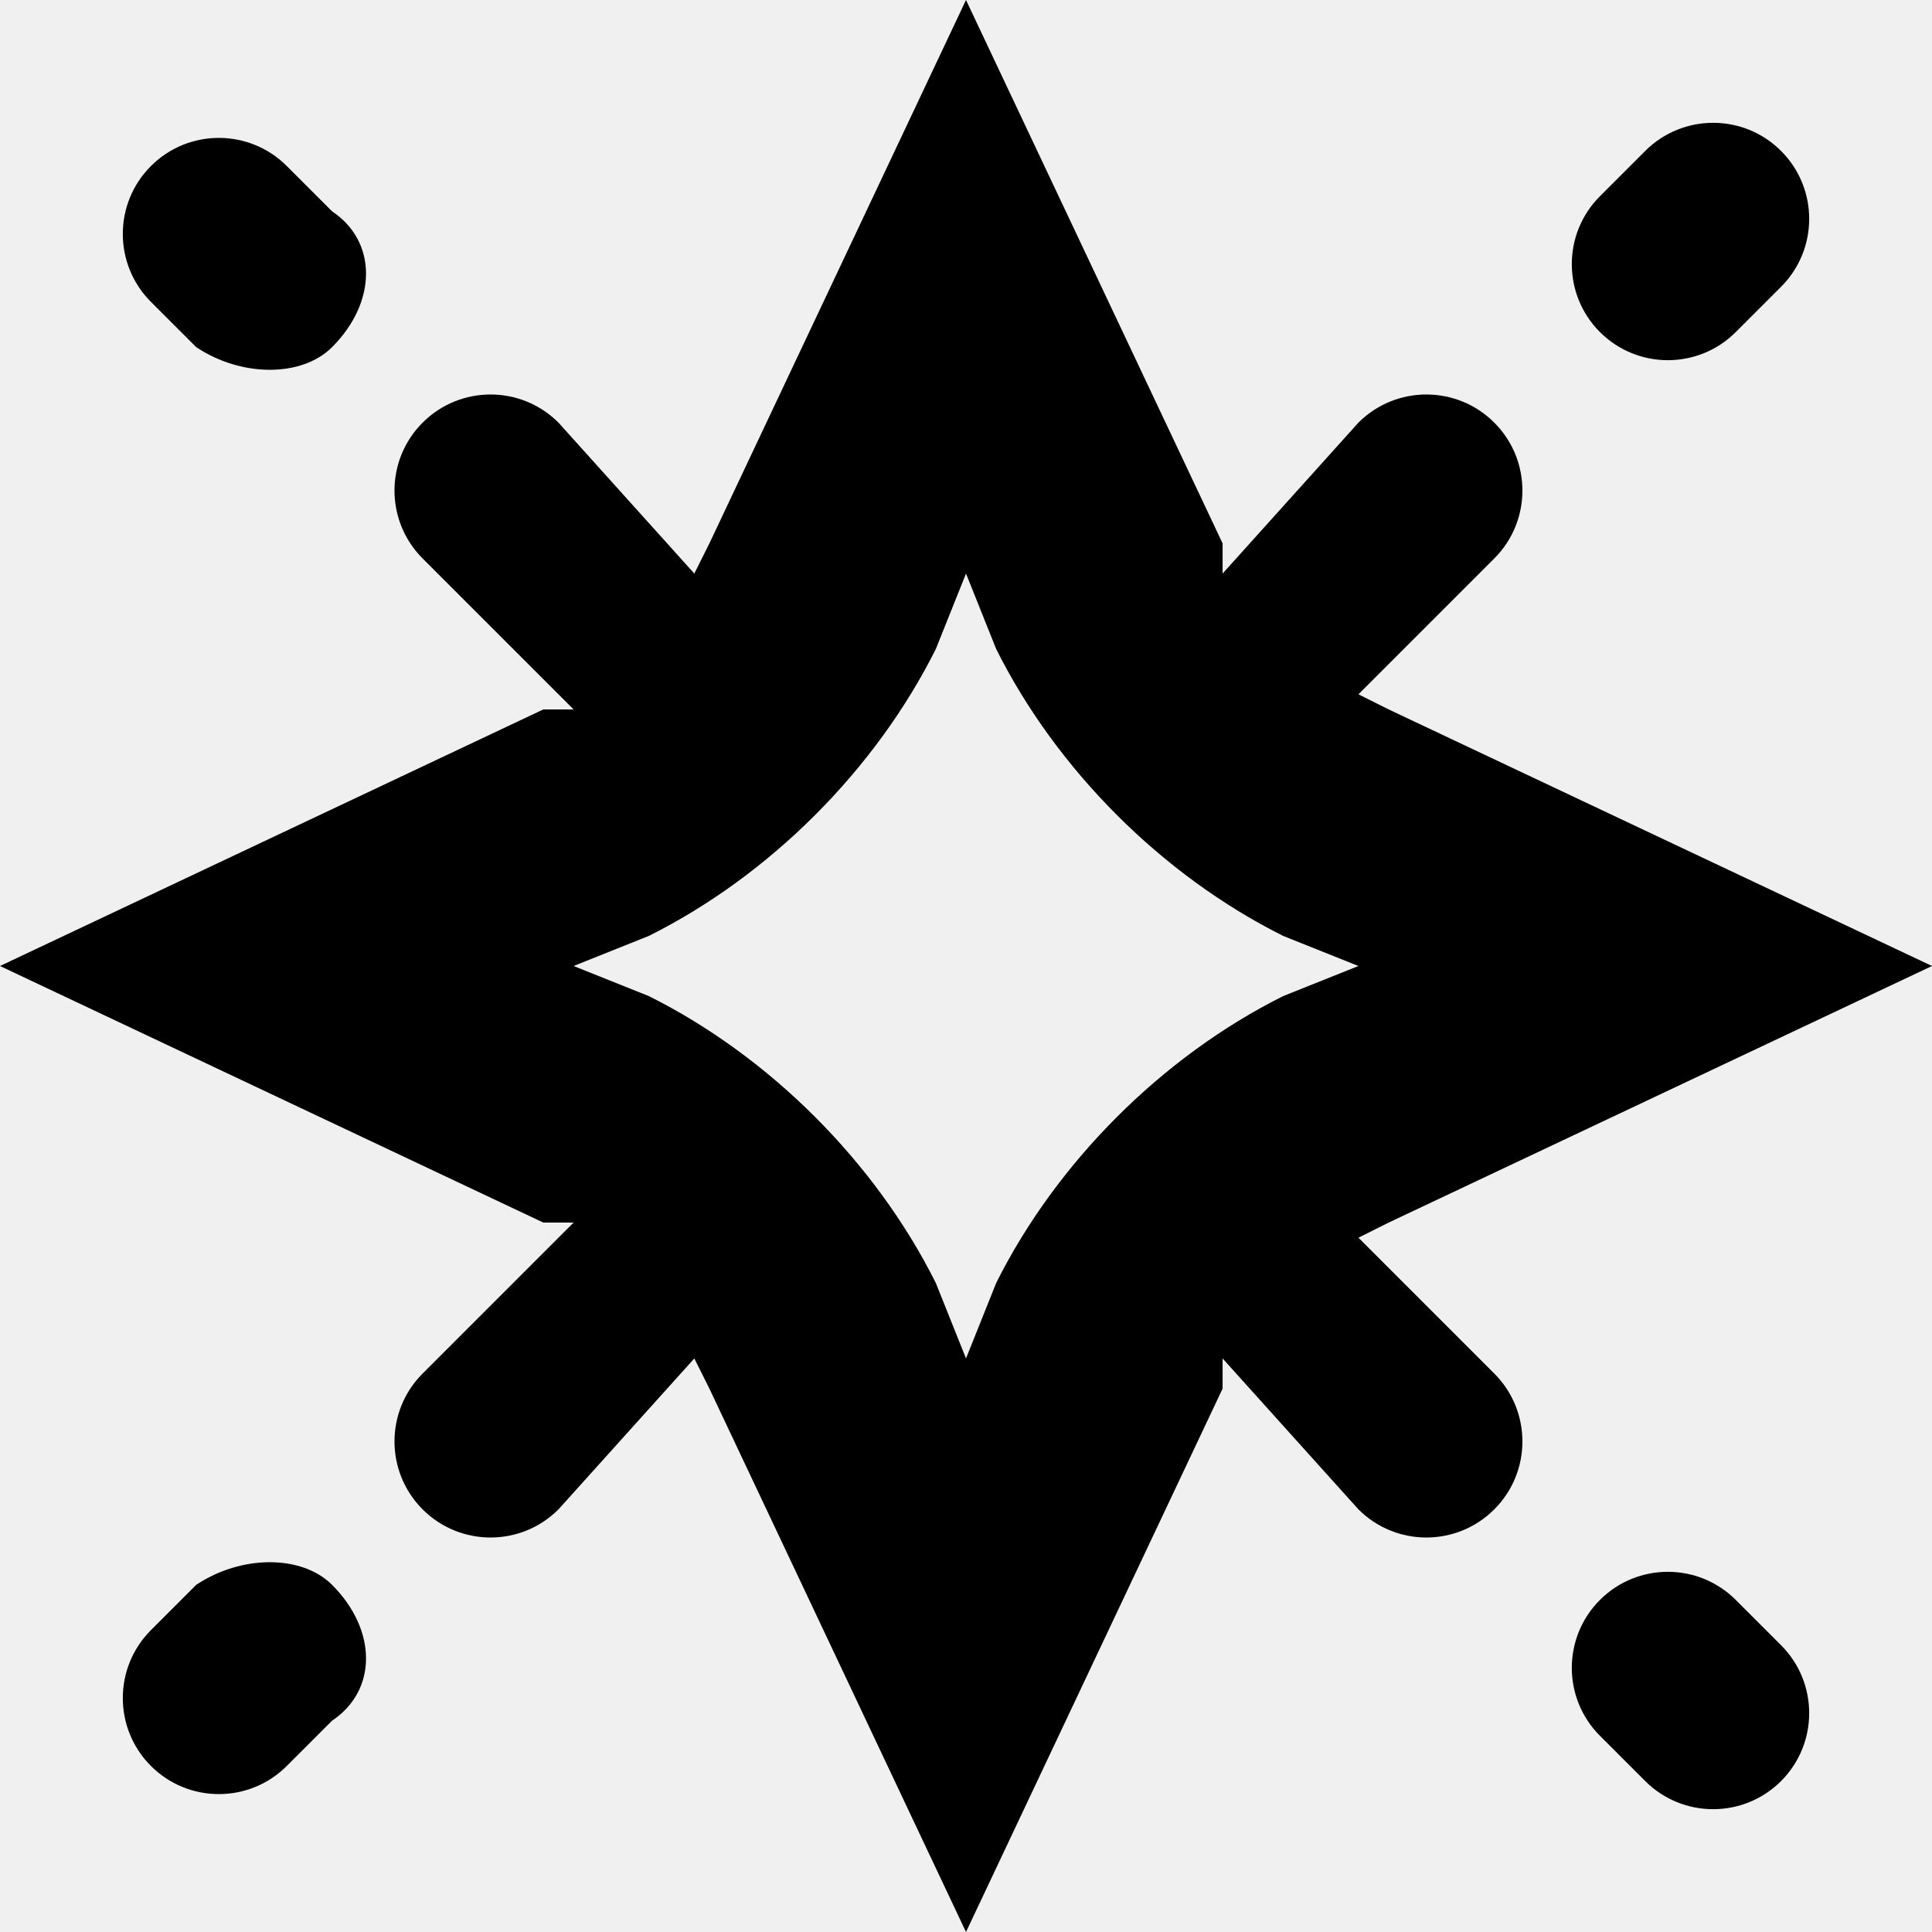
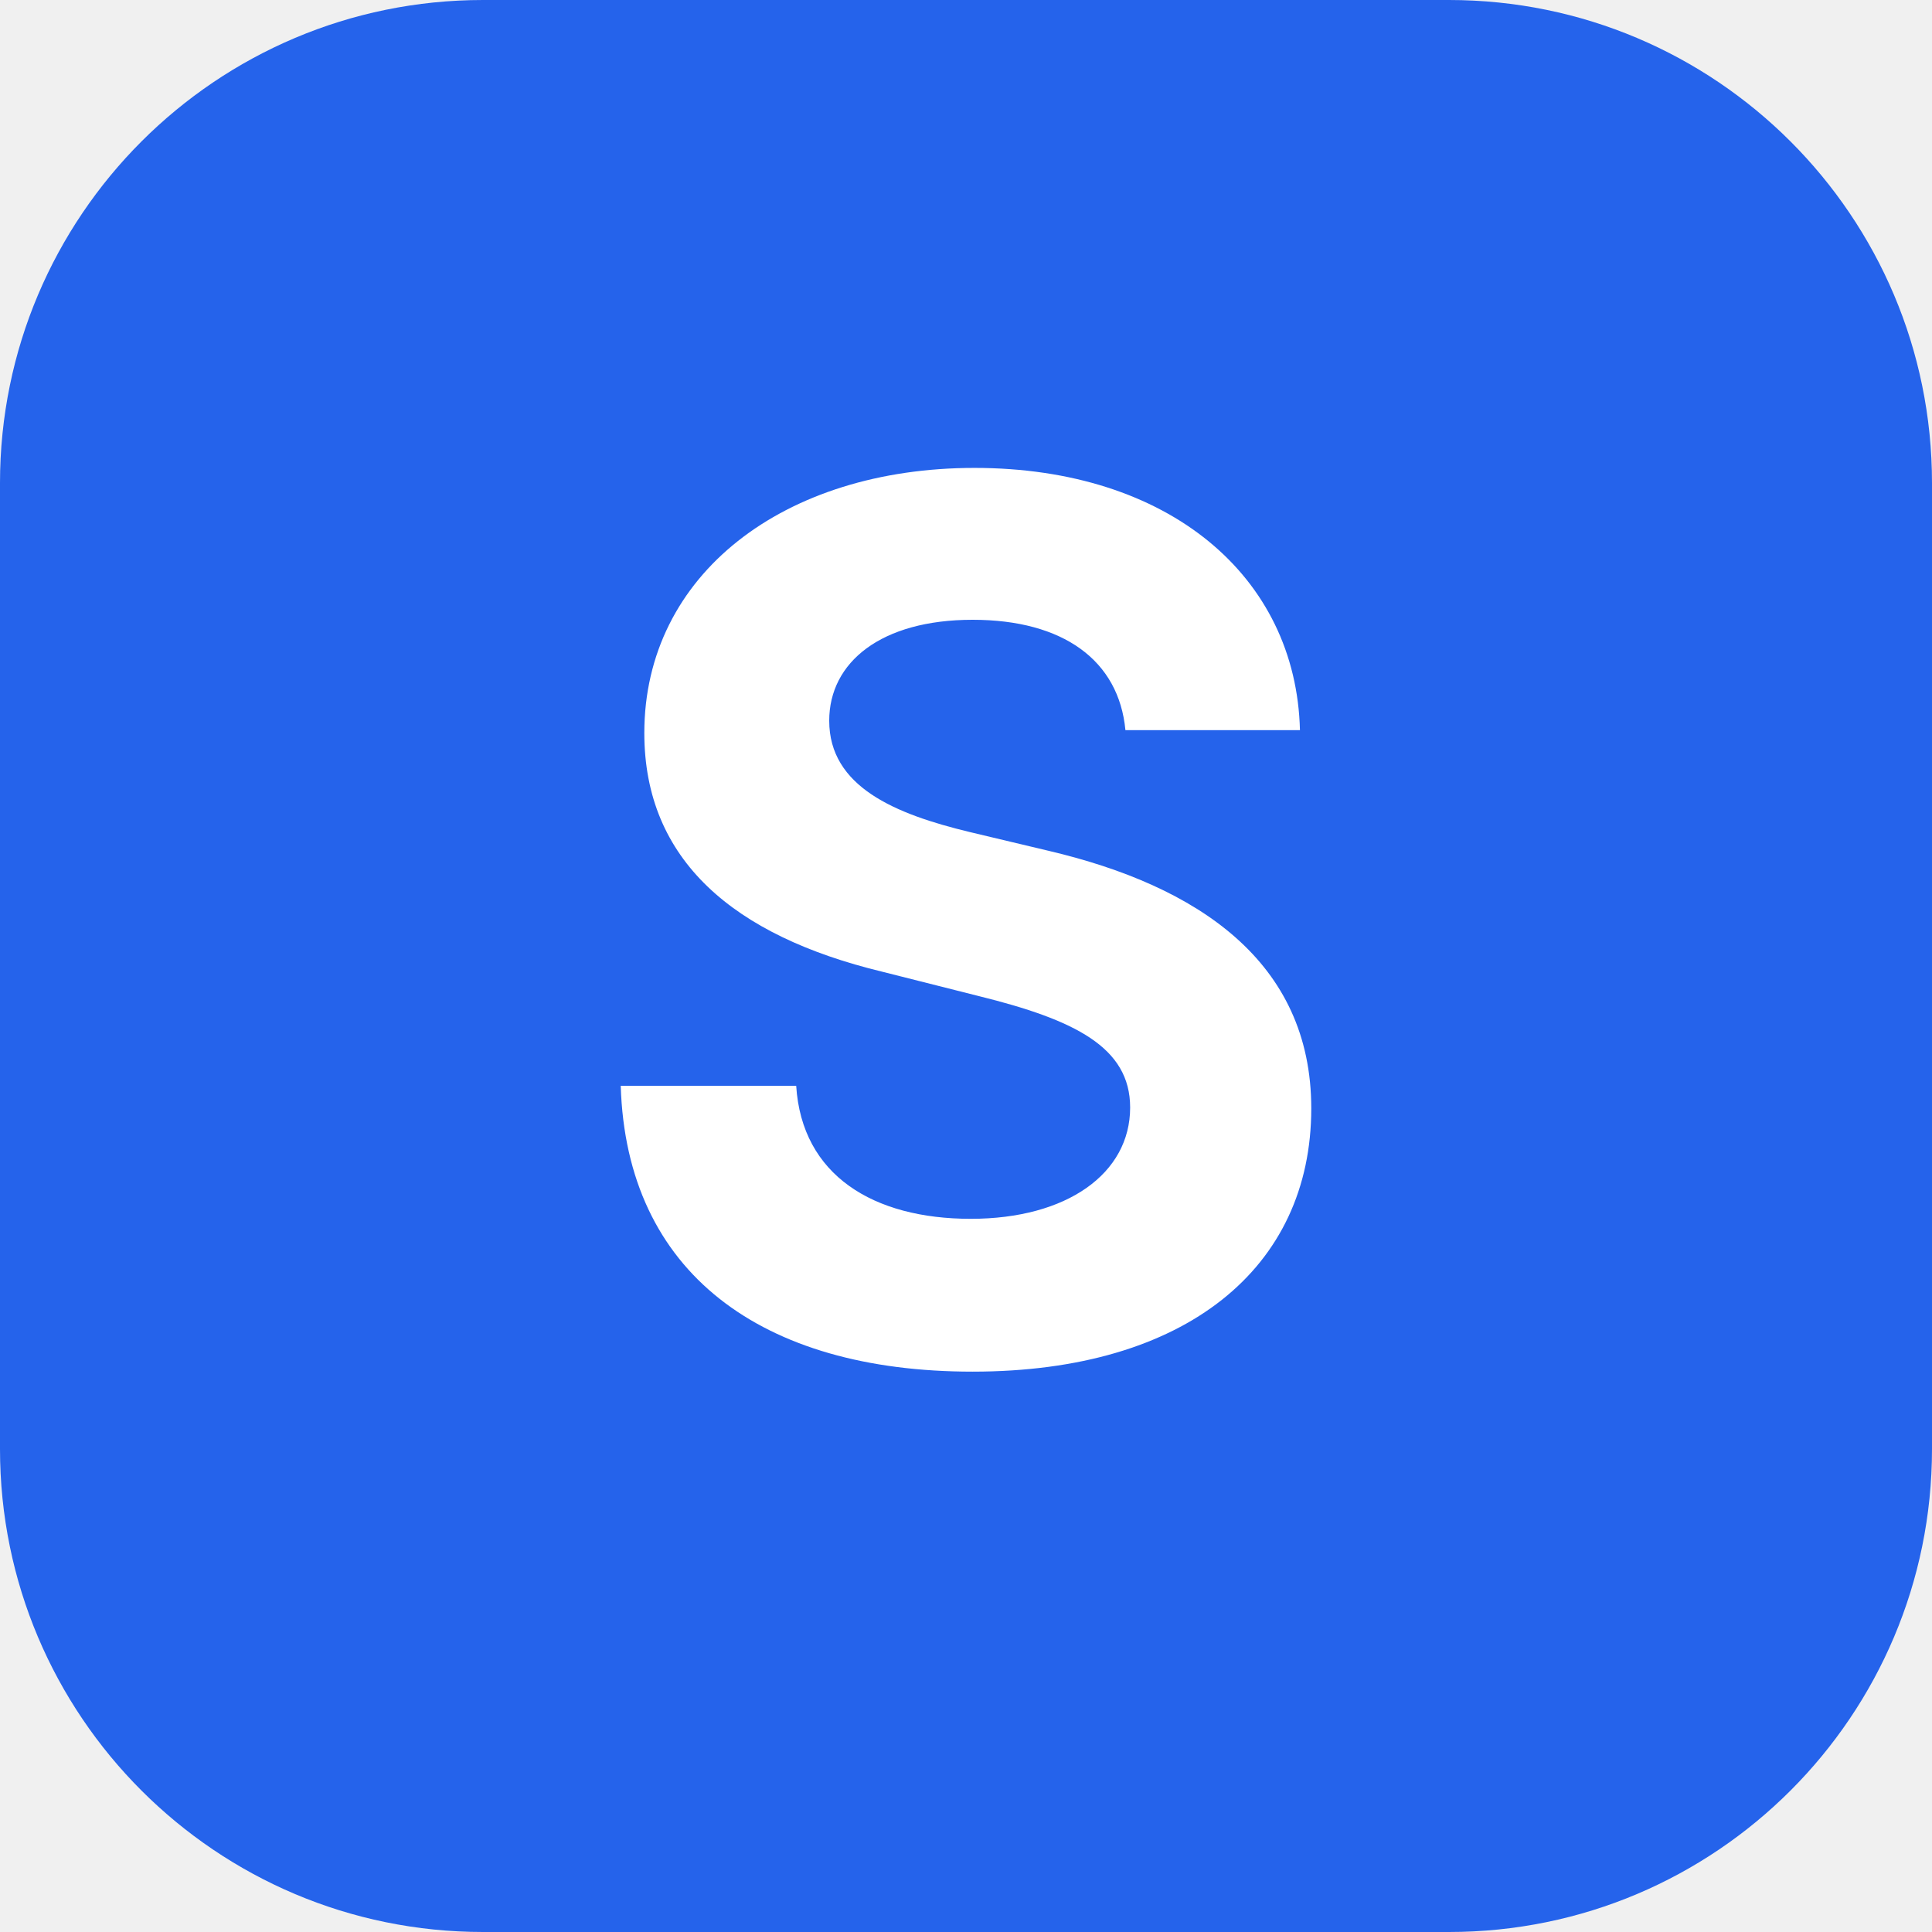
- <svg xmlns="http://www.w3.org/2000/svg" viewBox="0 0 128 128">
-   <path fill-rule="evenodd" d="M81 36 64 0 47 36l-1 2-9-10a6 6 0 0 0-9 9l10 10h-2L0 64l36 17h2L28 91a6 6 0 1 0 9 9l9-10 1 2 17 36 17-36v-2l9 10a6 6 0 1 0 9-9l-9-9 2-1 36-17-36-17-2-1 9-9a6 6 0 1 0-9-9l-9 10v-2Zm-17 2-2 5c-4 8-11 15-19 19l-5 2 5 2c8 4 15 11 19 19l2 5 2-5c4-8 11-15 19-19l5-2-5-2c-8-4-15-11-19-19l-2-5Z" clip-rule="evenodd" />
-   <path d="M118 19a6 6 0 0 0-9-9l-3 3a6 6 0 1 0 9 9l3-3Zm-96 4c-2 2-6 2-9 0l-3-3a6 6 0 1 1 9-9l3 3c3 2 3 6 0 9Zm0 82c-2-2-6-2-9 0l-3 3a6 6 0 1 0 9 9l3-3c3-2 3-6 0-9Zm96 4a6 6 0 0 1-9 9l-3-3a6 6 0 1 1 9-9l3 3Z" />
-   <style>path{fill:#000}@media (prefers-color-scheme:dark){path{fill:#fff}}</style>
+ <svg xmlns="http://www.w3.org/2000/svg" viewBox="0 0 32 32" fill="none">
+   <rect width="32" height="32" rx="8" fill="#2563eb" />
+   <text x="16" y="22.5" text-anchor="middle" font-family="system-ui, -apple-system, sans-serif" font-weight="700" font-size="20" fill="white">S</text>
</svg>
